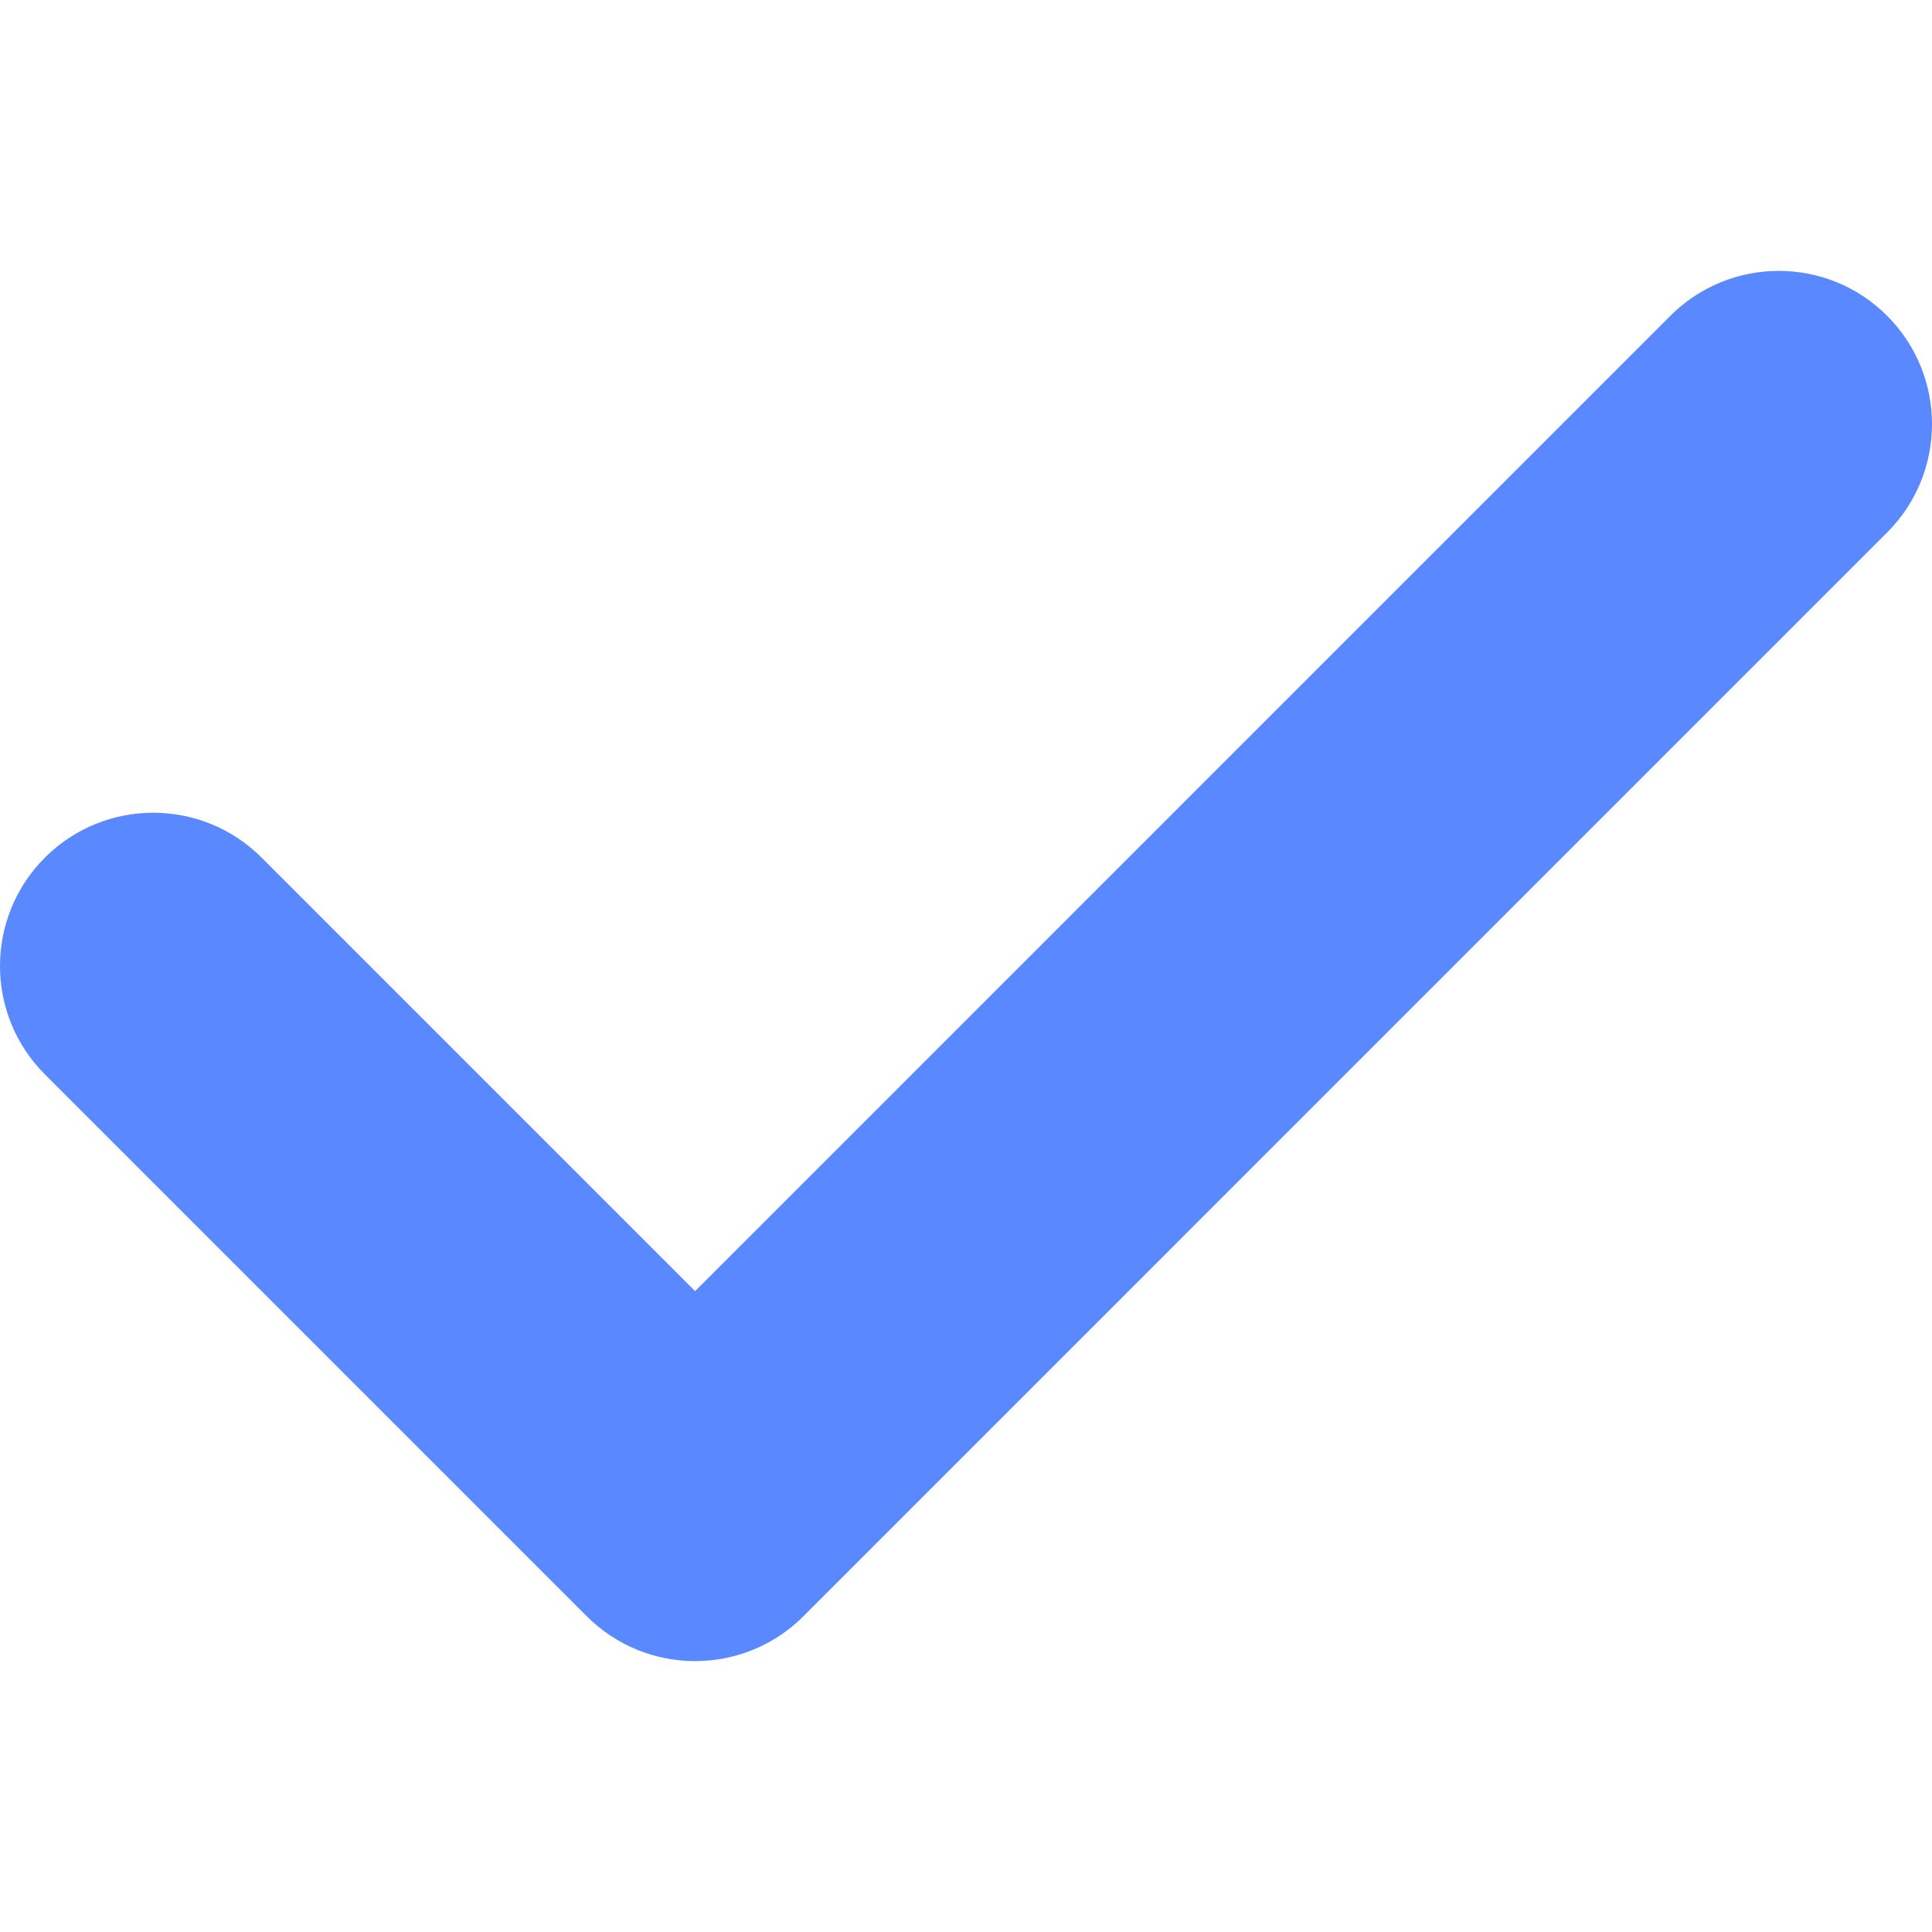
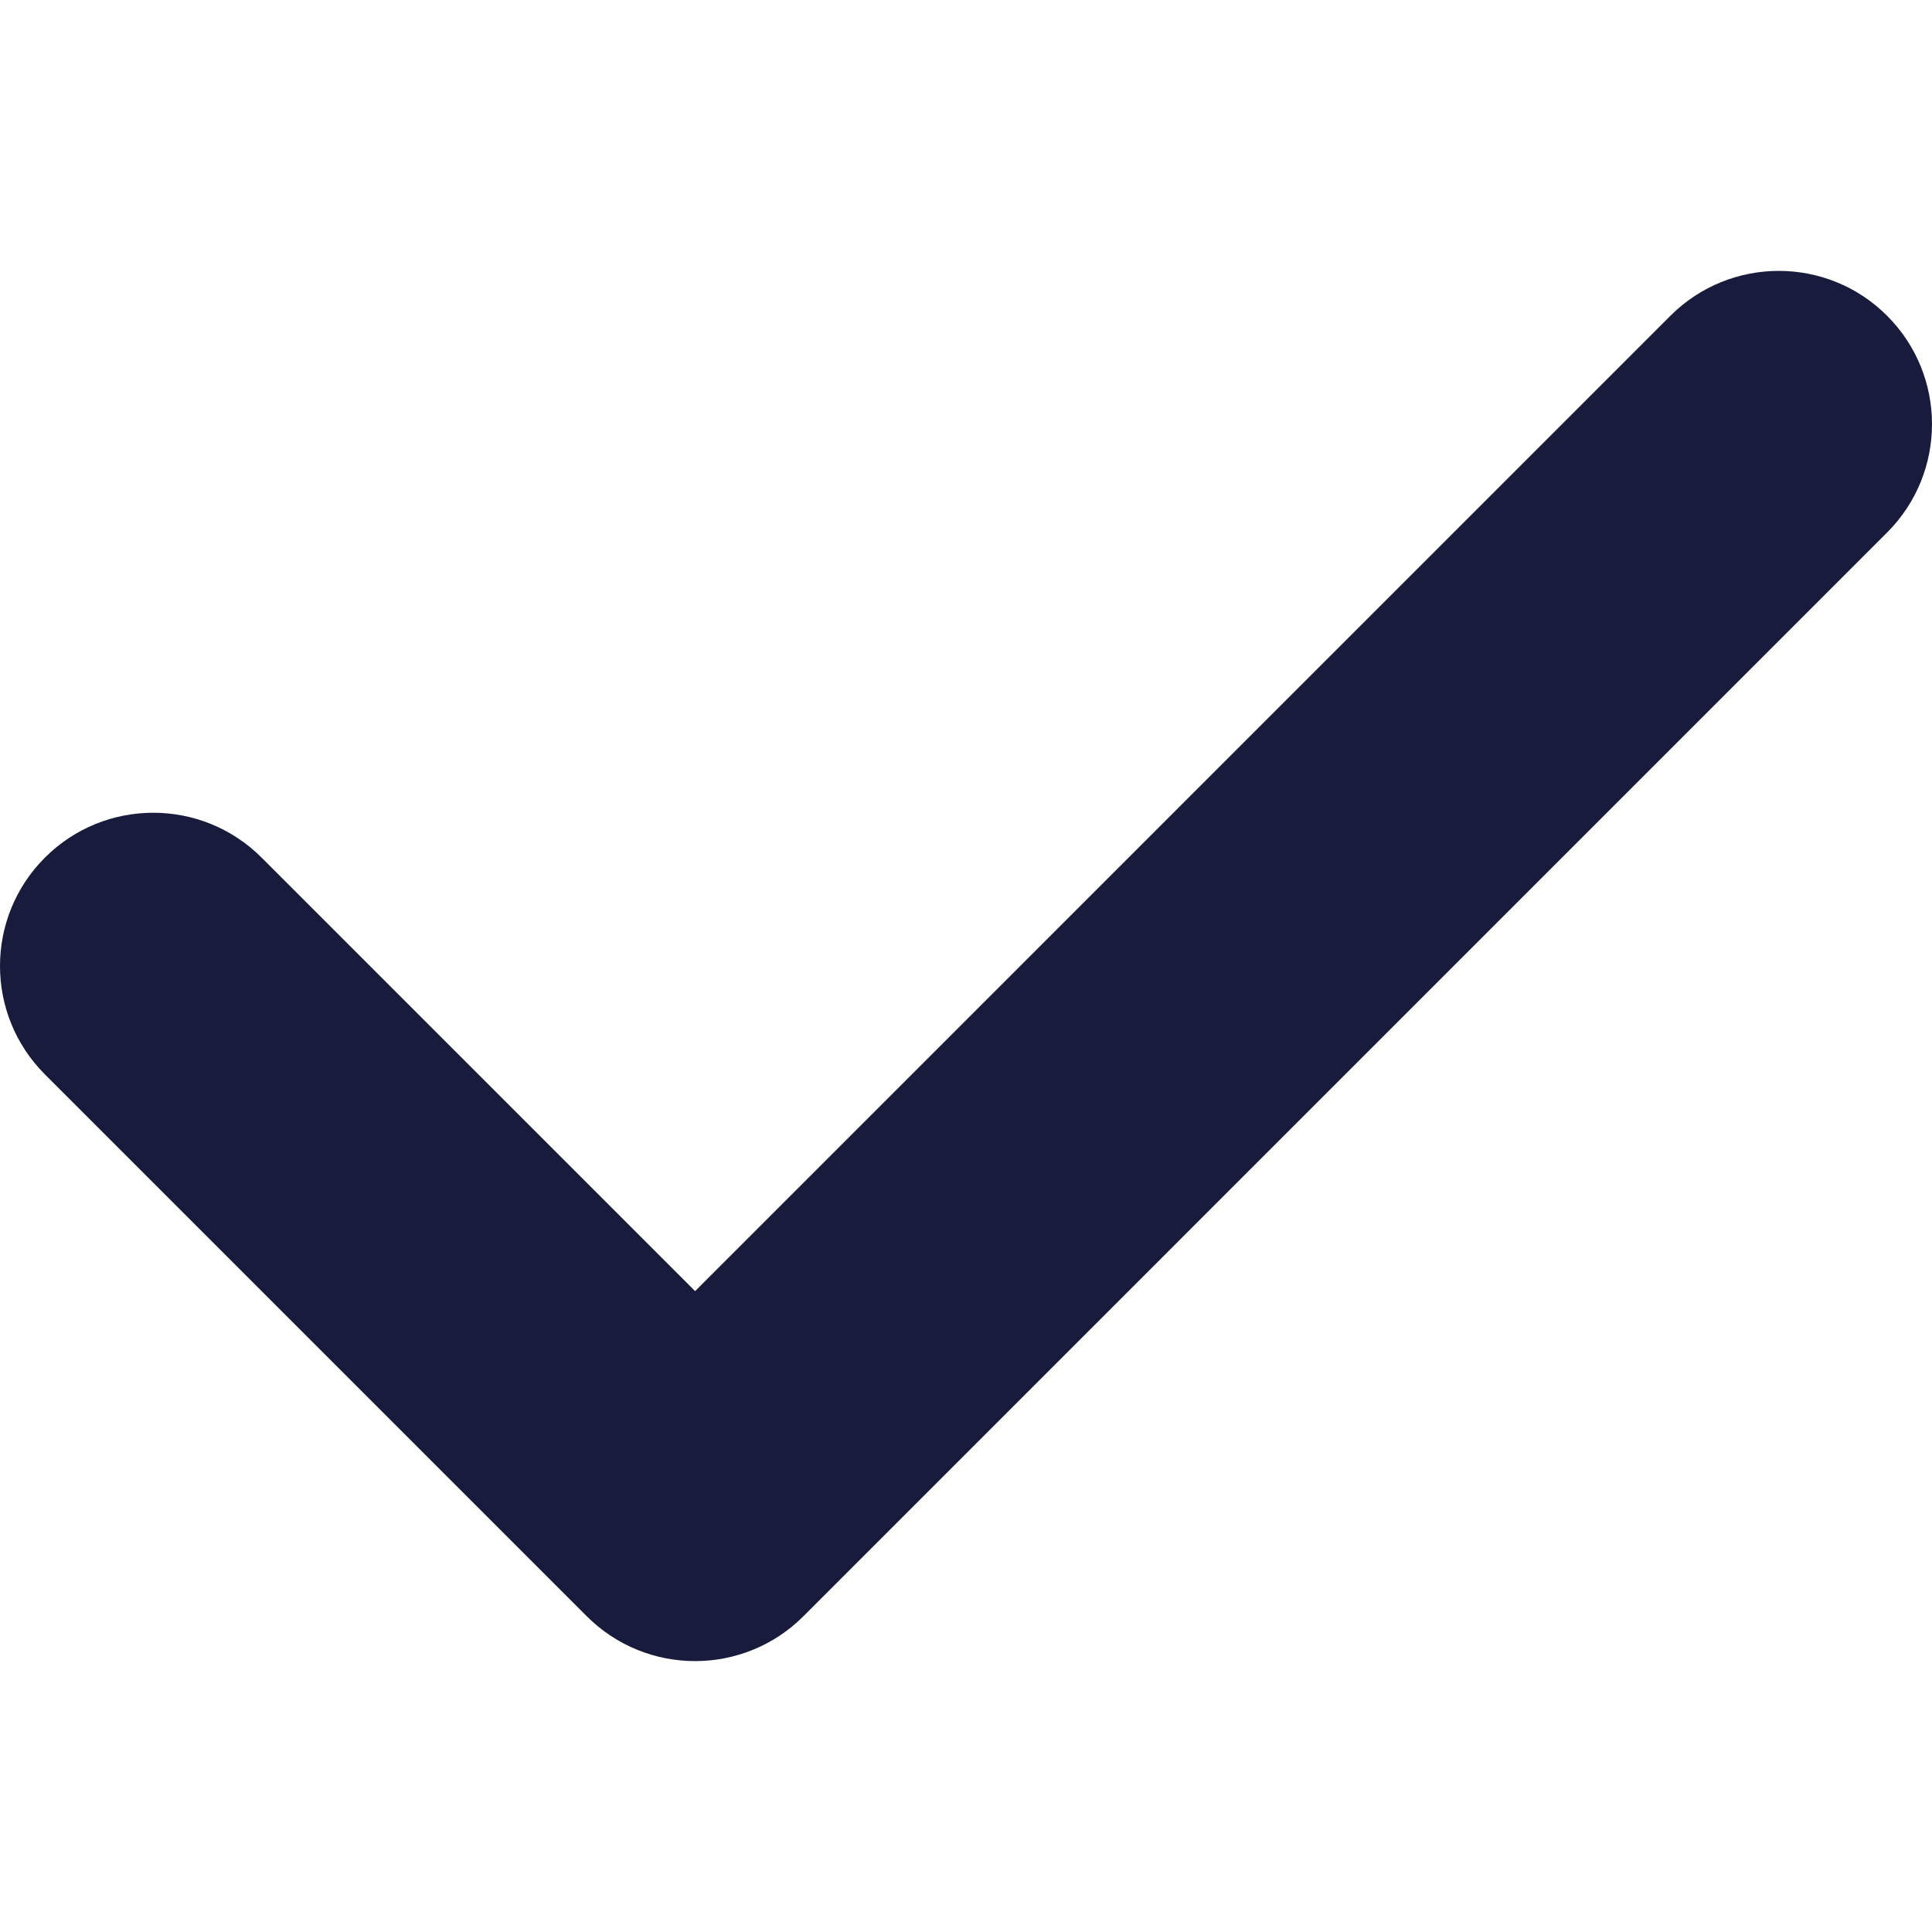
<svg xmlns="http://www.w3.org/2000/svg" version="1.1" width="512" height="512" x="0" y="0" viewBox="0 0 511.985 511.985" style="enable-background:new 0 0 512 512" xml:space="preserve" class="">
  <g>
-     <path d="M500.088 83.681c-15.841-15.862-41.564-15.852-57.426 0L184.205 342.148 69.332 227.276c-15.862-15.862-41.574-15.862-57.436 0-15.862 15.862-15.862 41.574 0 57.436l143.585 143.585c7.926 7.926 18.319 11.899 28.713 11.899 10.394 0 20.797-3.963 28.723-11.899l287.171-287.181c15.862-15.851 15.862-41.574 0-57.435z" fill="#5988ff" opacity="1" data-original="#000000" class="" />
+     <path d="M500.088 83.681c-15.841-15.862-41.564-15.852-57.426 0L184.205 342.148 69.332 227.276c-15.862-15.862-41.574-15.862-57.436 0-15.862 15.862-15.862 41.574 0 57.436l143.585 143.585c7.926 7.926 18.319 11.899 28.713 11.899 10.394 0 20.797-3.963 28.723-11.899l287.171-287.181c15.862-15.851 15.862-41.574 0-57.435z" fill="#191B3C" opacity="1" data-original="#000000" class="" />
  </g>
</svg>
